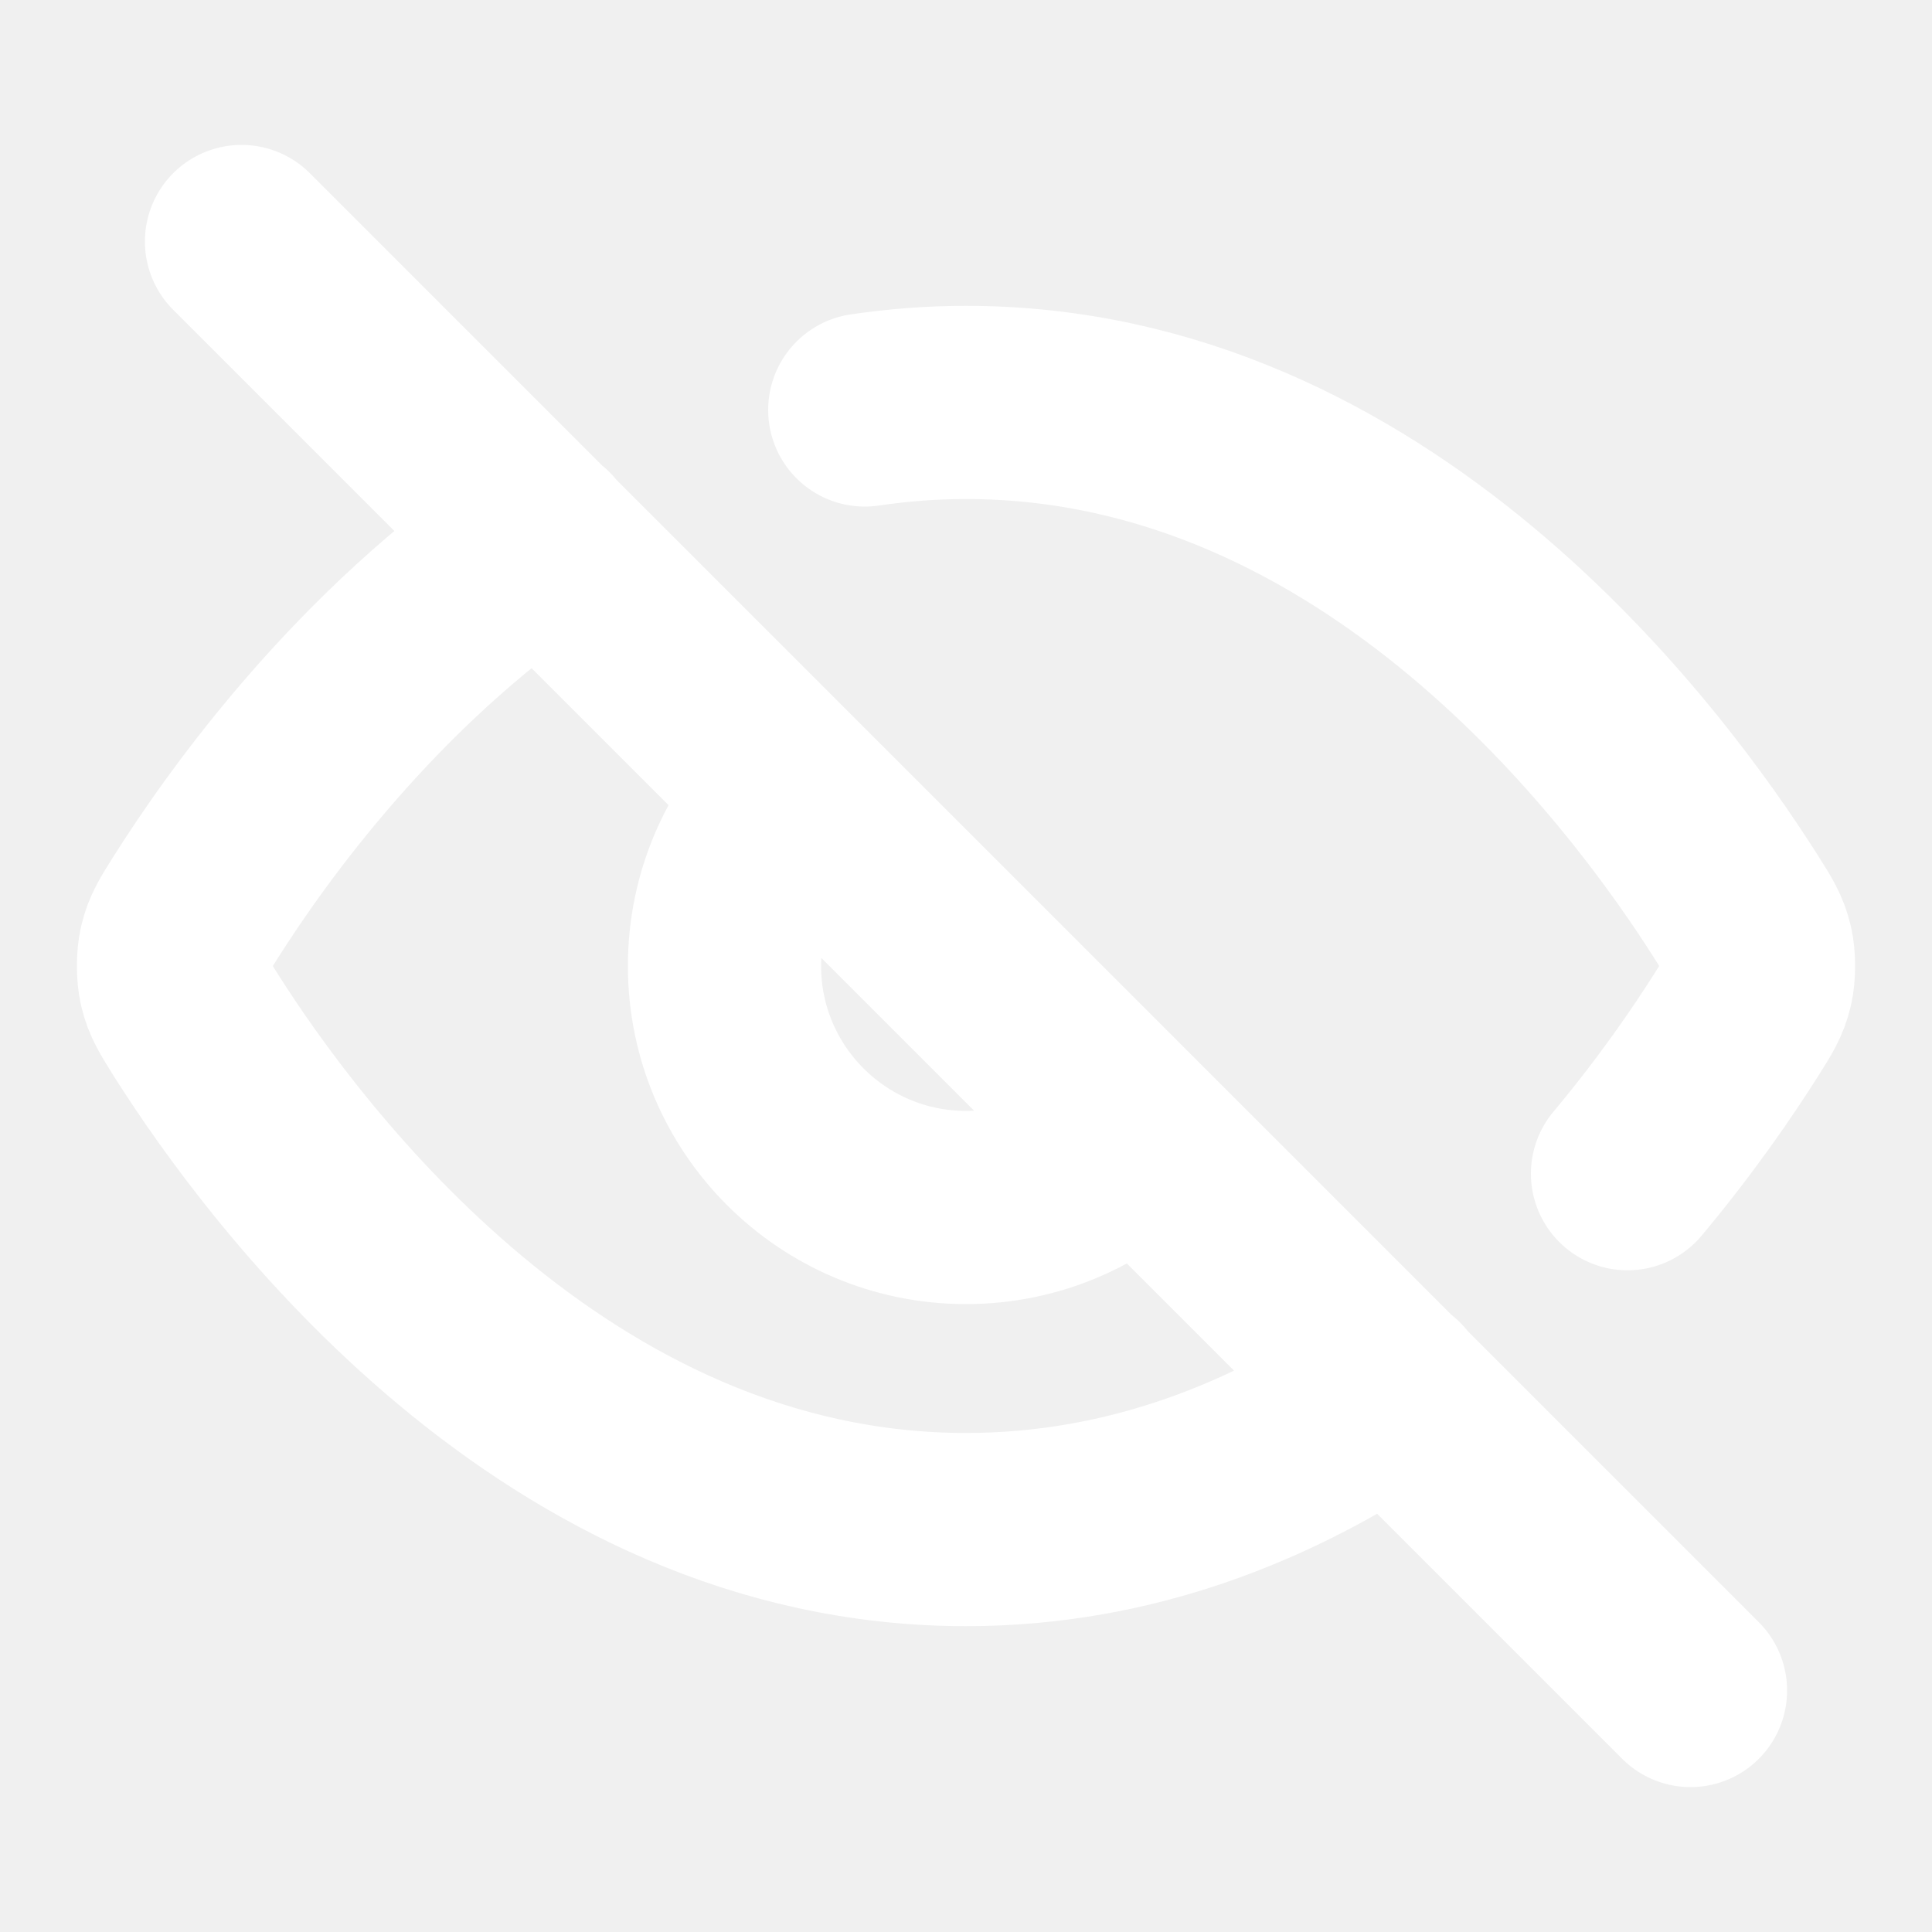
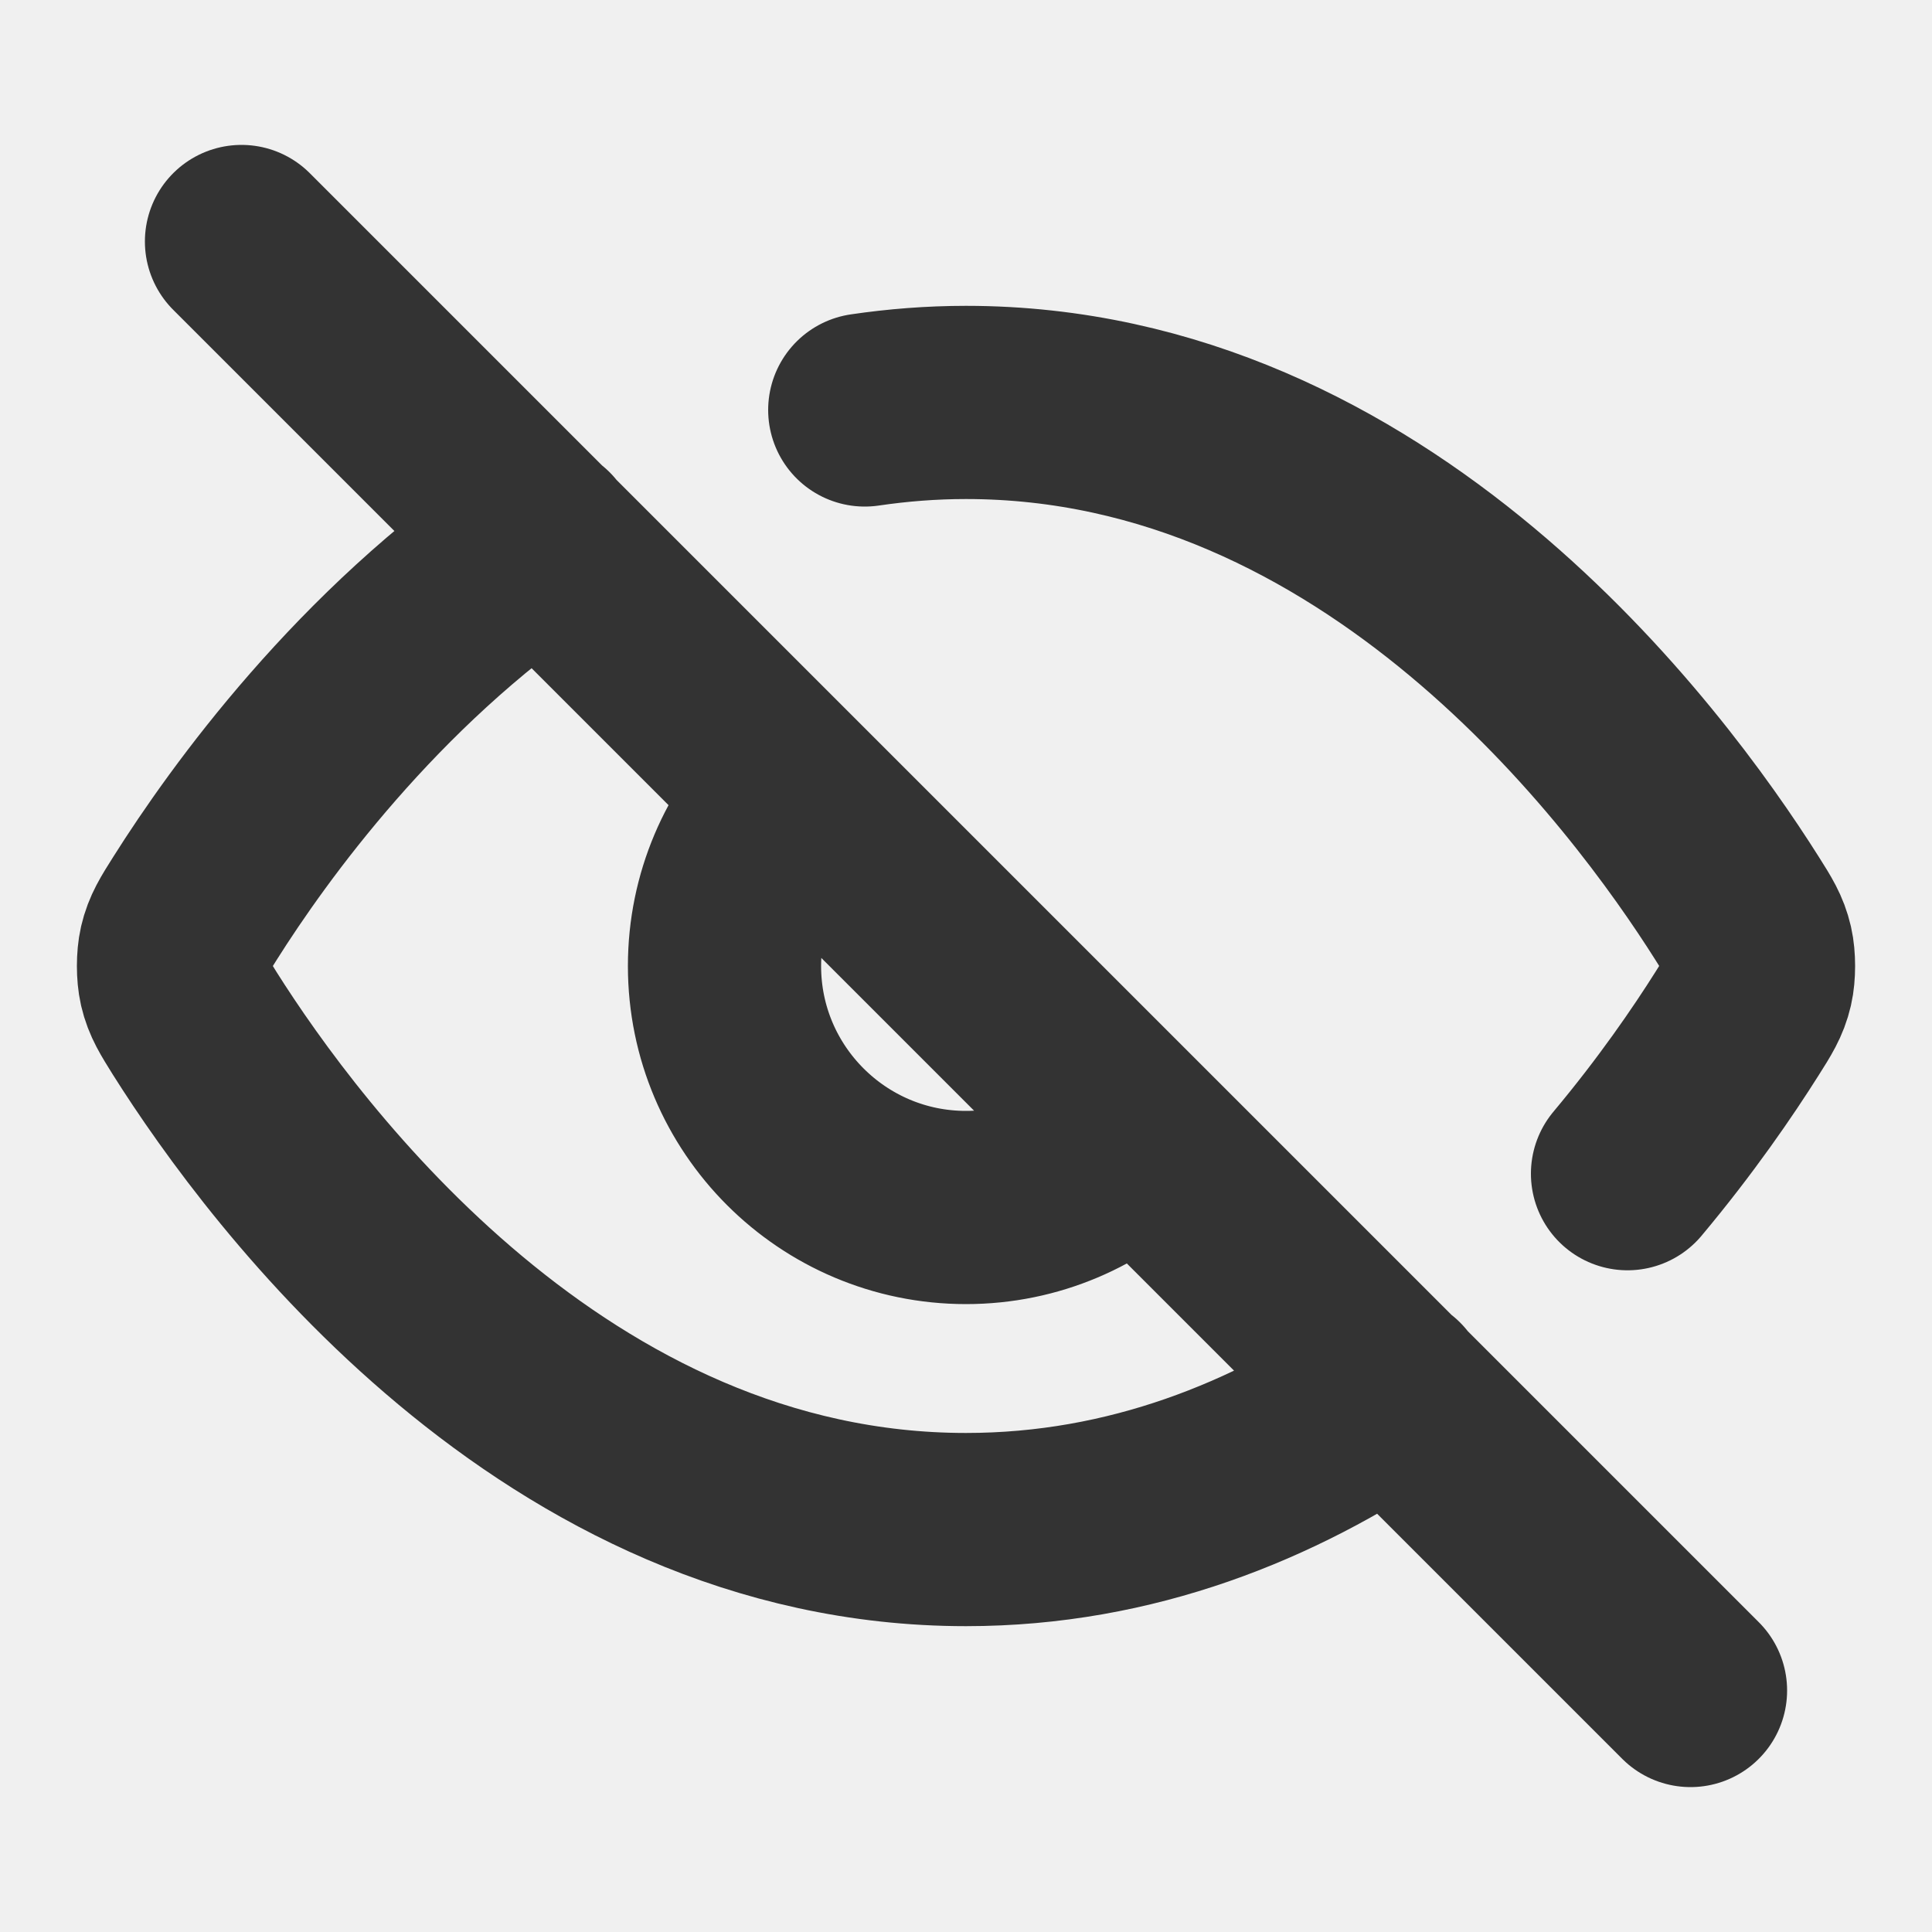
<svg xmlns="http://www.w3.org/2000/svg" width="10" height="10" viewBox="0 0 10 10" fill="none">
  <g clip-path="url(#clip0_847_4731)">
-     <path d="M4.476 2.122C4.646 2.097 4.82 2.083 5 2.083C7.127 2.083 8.523 3.96 8.992 4.703C9.049 4.793 9.077 4.838 9.093 4.907C9.105 4.959 9.105 5.041 9.093 5.093C9.077 5.162 9.048 5.208 8.991 5.298C8.866 5.496 8.676 5.774 8.424 6.075M2.802 2.798C1.901 3.409 1.289 4.258 1.009 4.702C0.952 4.792 0.923 4.838 0.907 4.907C0.895 4.959 0.895 5.041 0.907 5.093C0.923 5.162 0.952 5.207 1.008 5.297C1.477 6.04 2.873 7.917 5 7.917C5.858 7.917 6.597 7.612 7.204 7.199M1.25 1.25L8.75 8.75M4.116 4.116C3.89 4.342 3.75 4.655 3.75 5C3.75 5.69 4.31 6.25 5 6.25C5.345 6.25 5.658 6.11 5.884 5.884" stroke="white" stroke-linecap="round" stroke-linejoin="round" />
+     <path d="M4.476 2.122C4.646 2.097 4.82 2.083 5 2.083C7.127 2.083 8.523 3.96 8.992 4.703C9.049 4.793 9.077 4.838 9.093 4.907C9.105 4.959 9.105 5.041 9.093 5.093C9.077 5.162 9.048 5.208 8.991 5.298C8.866 5.496 8.676 5.774 8.424 6.075M2.802 2.798C1.901 3.409 1.289 4.258 1.009 4.702C0.952 4.792 0.923 4.838 0.907 4.907C0.895 4.959 0.895 5.041 0.907 5.093C0.923 5.162 0.952 5.207 1.008 5.297C1.477 6.04 2.873 7.917 5 7.917C5.858 7.917 6.597 7.612 7.204 7.199M1.25 1.25L8.75 8.75M4.116 4.116C3.89 4.342 3.75 4.655 3.75 5C3.75 5.69 4.31 6.25 5 6.25C5.345 6.25 5.658 6.11 5.884 5.884" stroke="#333333" stroke-linecap="round" stroke-linejoin="round" />
  </g>
  <defs>
    <clipPath id="clip0_847_4731">
-       <rect width="10" height="10" fill="white" />
+       <rect width="10" height="10" fill="#333333" />
    </clipPath>
  </defs>
</svg>
